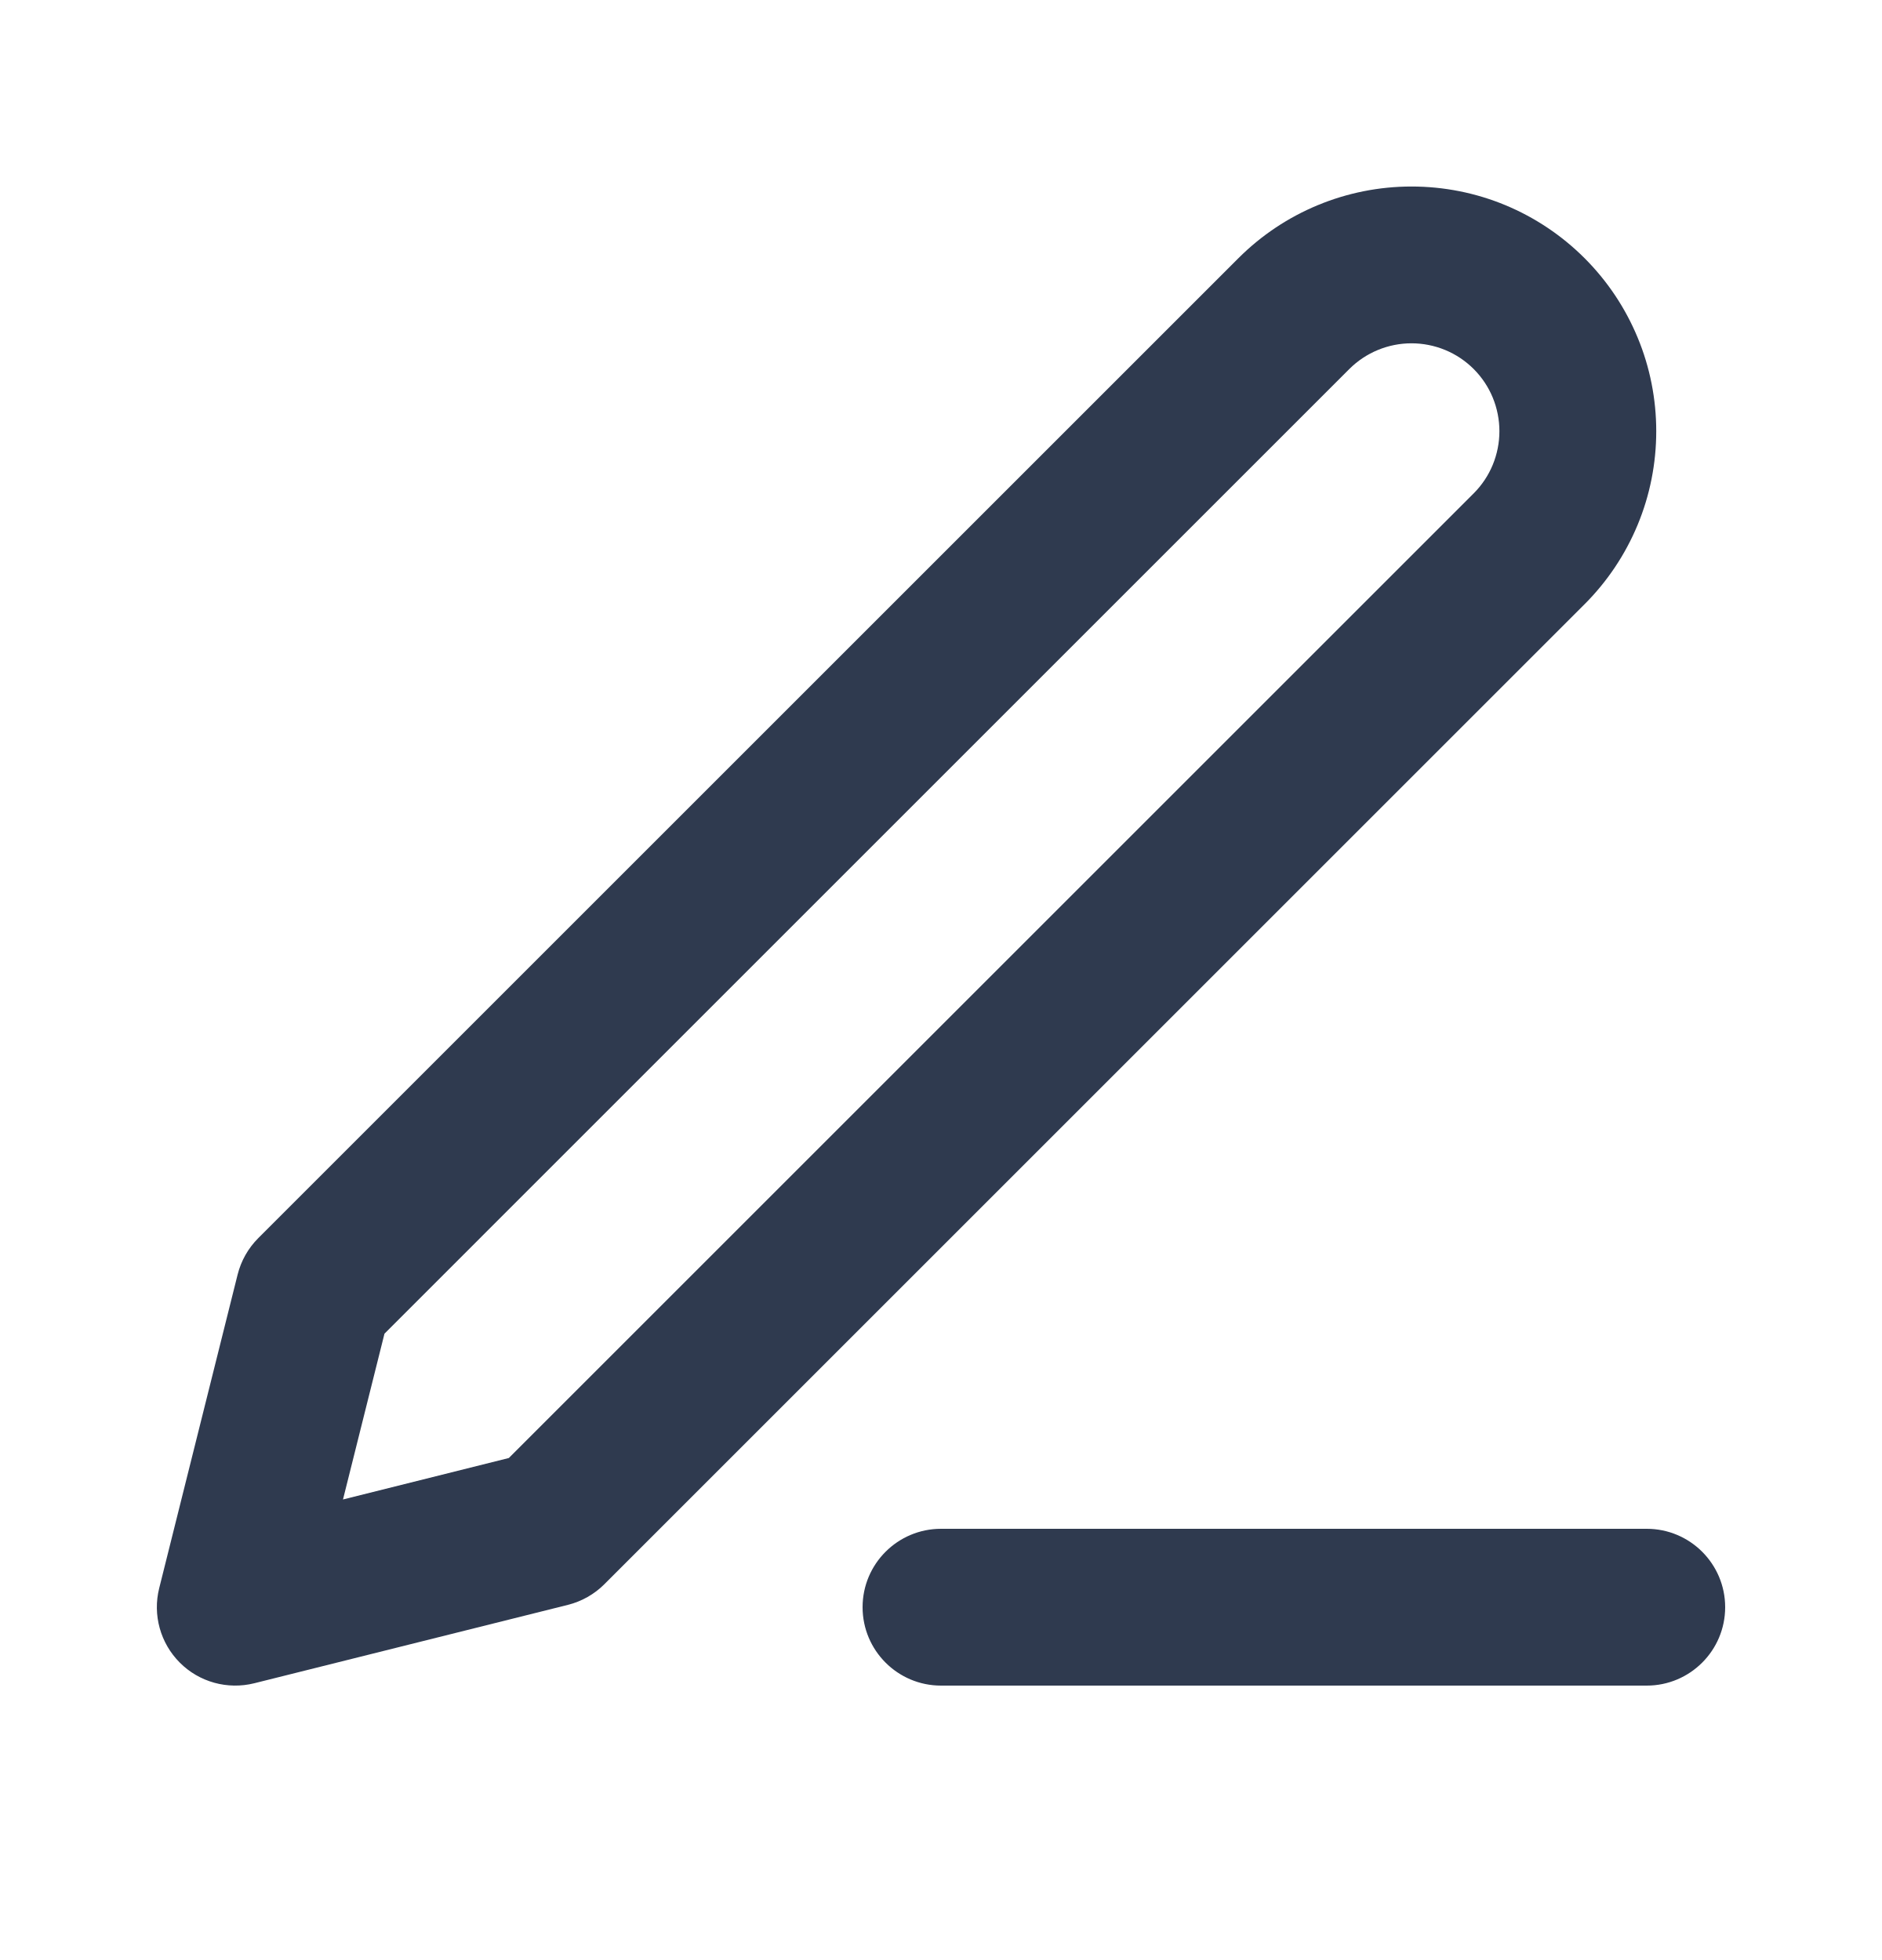
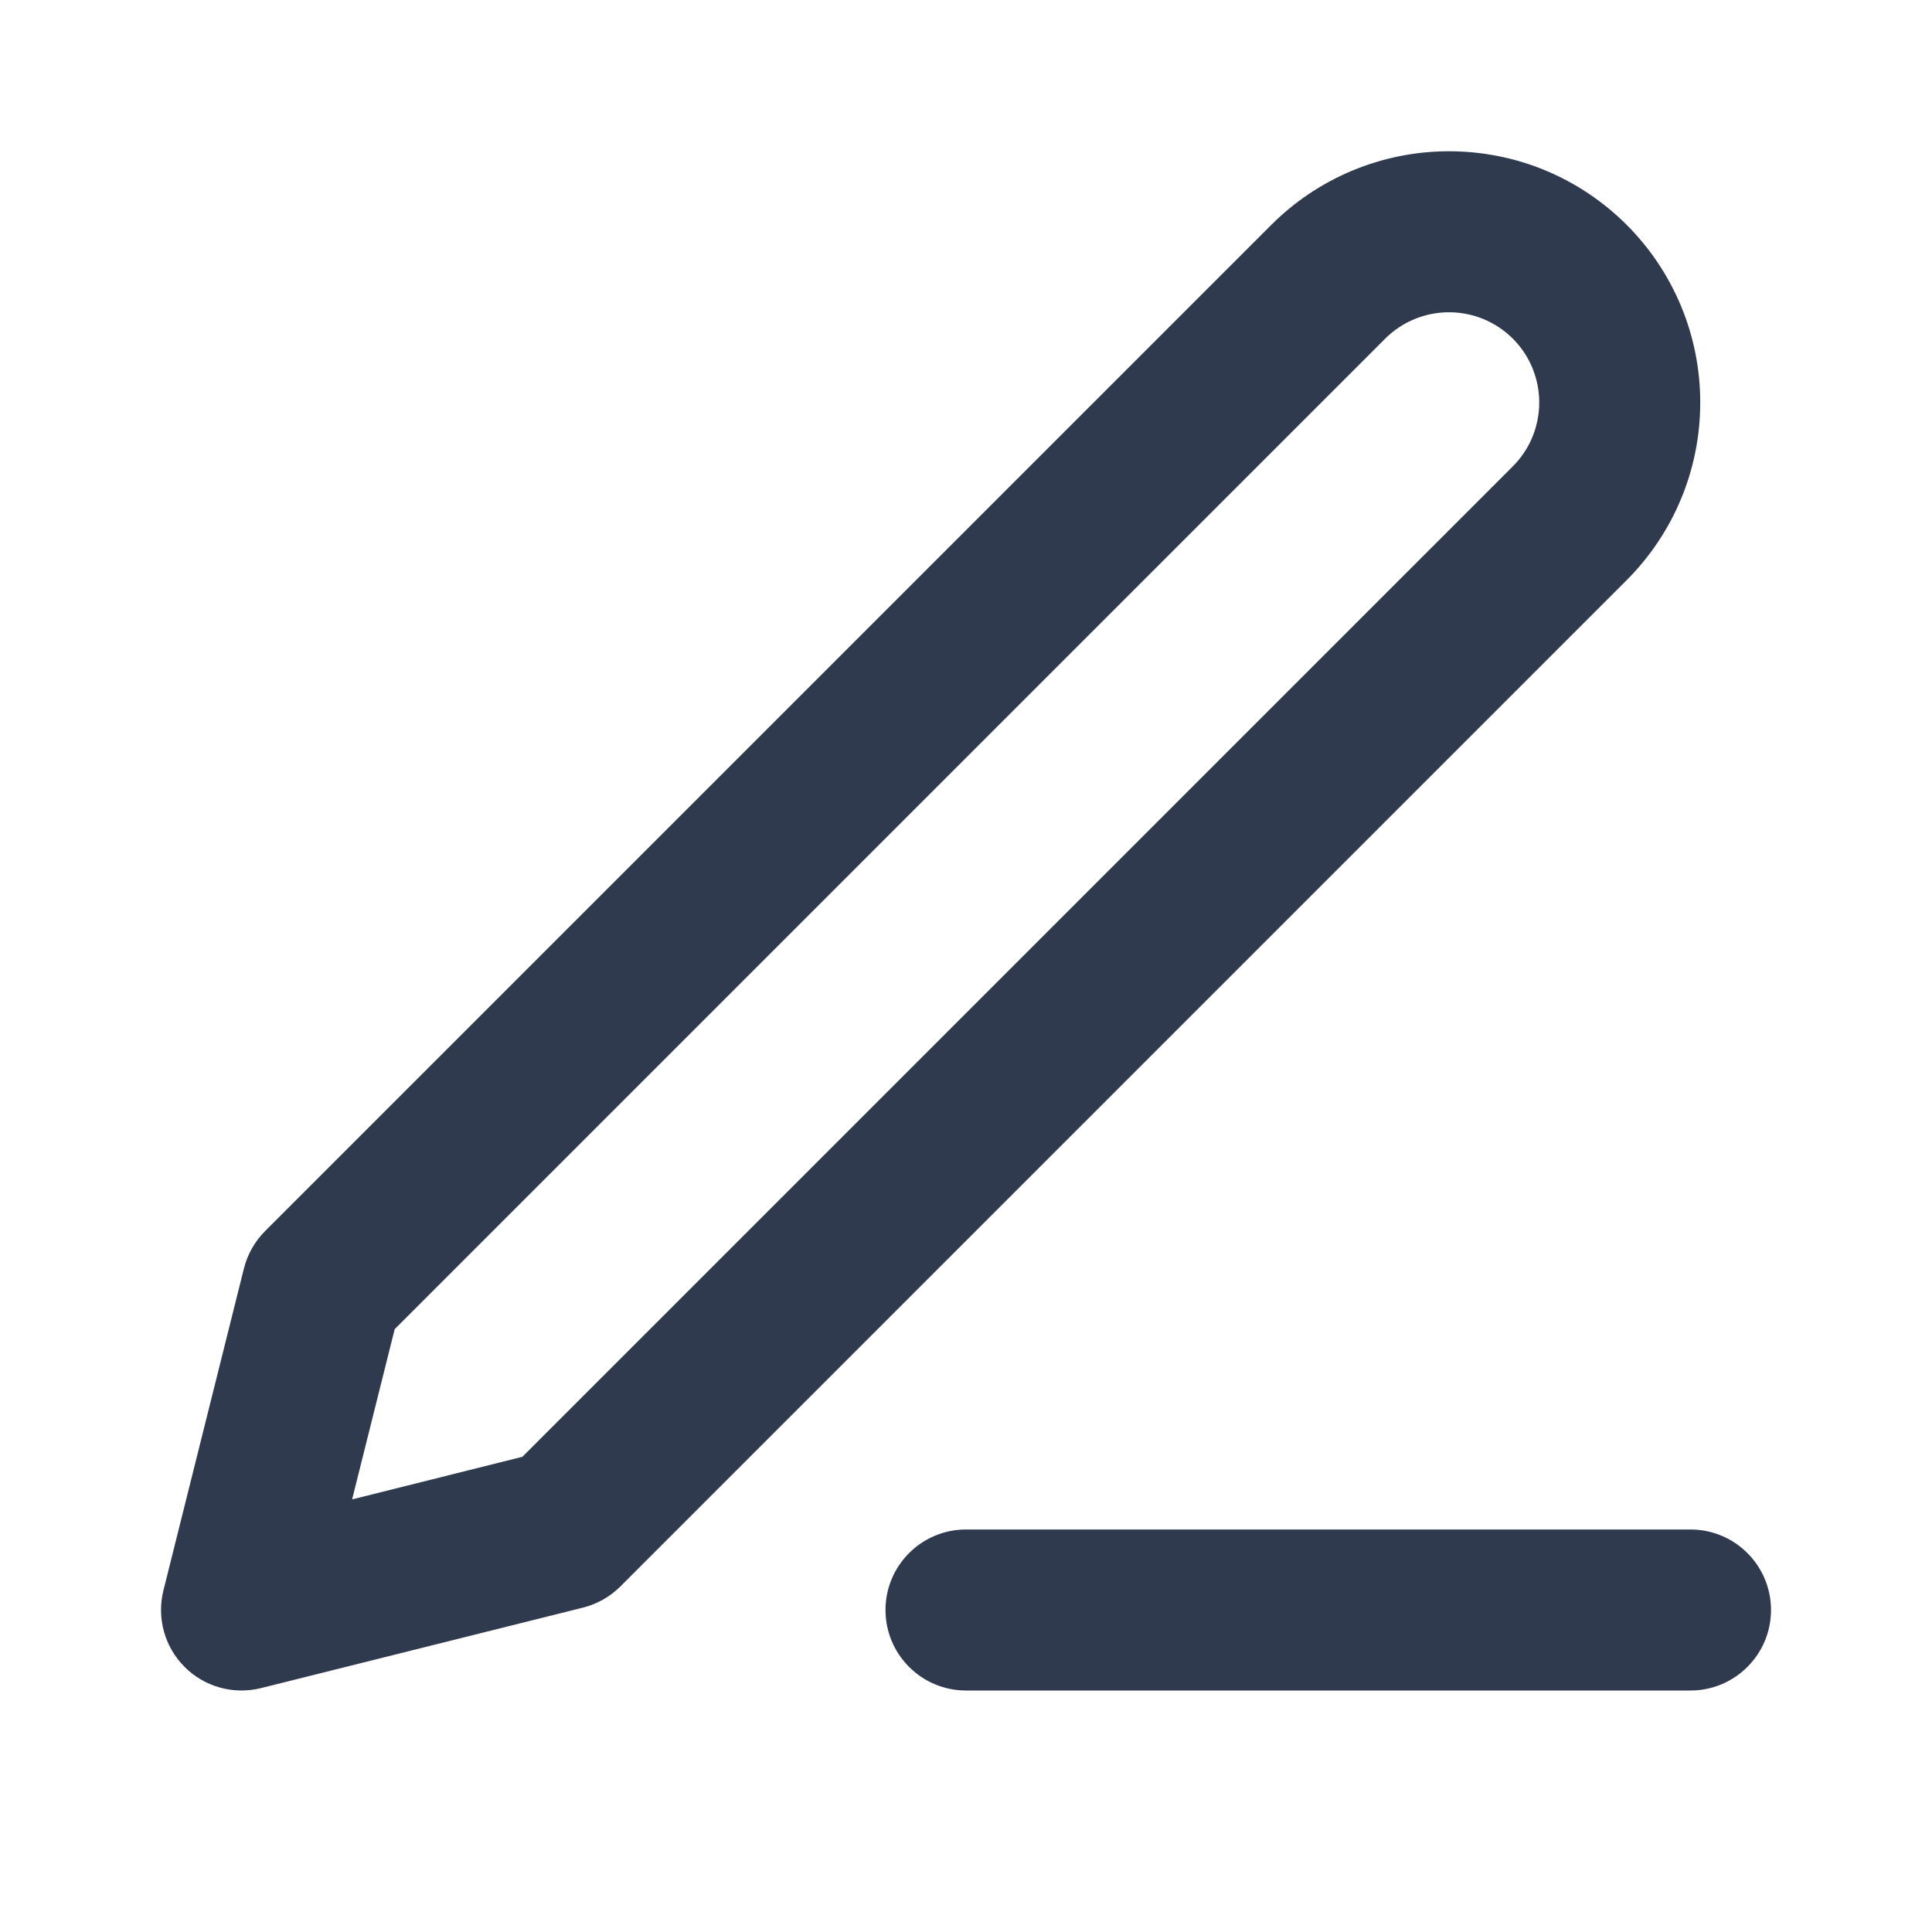
- <svg xmlns="http://www.w3.org/2000/svg" width="24" height="25" viewBox="0 0 24 25" fill="none">
-   <path fill-rule="evenodd" clip-rule="evenodd" d="M18 4.379C17.703 4.379 17.417 4.497 17.207 4.707L4.903 17.011L4.374 19.126L6.489 18.597L18.793 6.293C18.897 6.189 18.98 6.065 19.036 5.929C19.092 5.793 19.121 5.647 19.121 5.5C19.121 5.353 19.092 5.207 19.036 5.071C18.98 4.935 18.897 4.811 18.793 4.707C18.689 4.603 18.565 4.52 18.429 4.464C18.293 4.408 18.147 4.379 18 4.379ZM15.793 3.293C16.378 2.708 17.172 2.379 18 2.379C18.41 2.379 18.816 2.459 19.195 2.616C19.573 2.773 19.917 3.003 20.207 3.293C20.497 3.583 20.727 3.927 20.884 4.306C21.041 4.684 21.121 5.09 21.121 5.5C21.121 5.91 21.041 6.316 20.884 6.694C20.727 7.073 20.497 7.417 20.207 7.707L7.707 20.207C7.579 20.335 7.418 20.426 7.243 20.47L3.243 21.47C2.902 21.555 2.541 21.456 2.293 21.207C2.045 20.959 1.945 20.598 2.03 20.258L3.03 16.258C3.074 16.082 3.165 15.921 3.293 15.793L15.793 3.293ZM11 20.5C11 19.948 11.448 19.5 12 19.5H21C21.552 19.5 22 19.948 22 20.5C22 21.052 21.552 21.5 21 21.5H12C11.448 21.5 11 21.052 11 20.5Z" fill="#2F3A4F" />
+ <svg xmlns="http://www.w3.org/2000/svg" width="24" height="24" viewBox="0 0 24 24" fill="none">
+   <path d="M18 1.879C17.172 1.879 16.378 2.208 15.793 2.793L3.293 15.293C3.165 15.421 3.074 15.582 3.03 15.758L2.03 19.758C1.945 20.098 2.045 20.459 2.293 20.707C2.541 20.956 2.902 21.055 3.243 20.97L7.243 19.97C7.418 19.926 7.579 19.835 7.707 19.707L20.207 7.207C20.497 6.917 20.727 6.573 20.884 6.194C21.041 5.816 21.121 5.41 21.121 5C21.121 4.59 21.041 4.184 20.884 3.806C20.727 3.427 20.497 3.083 20.207 2.793C19.917 2.503 19.573 2.273 19.195 2.116C18.816 1.959 18.41 1.879 18 1.879ZM17.207 4.207C17.417 3.997 17.703 3.879 18 3.879C18.147 3.879 18.293 3.908 18.429 3.964C18.565 4.02 18.689 4.103 18.793 4.207C18.897 4.311 18.98 4.435 19.036 4.571C19.092 4.707 19.121 4.853 19.121 5C19.121 5.147 19.092 5.293 19.036 5.429C18.98 5.565 18.897 5.689 18.793 5.793L6.489 18.097L4.374 18.626L4.903 16.511L17.207 4.207Z" fill="#2F3A4F" />
+   <path d="M12 19C11.448 19 11 19.448 11 20C11 20.552 11.448 21 12 21H21C21.552 21 22 20.552 22 20C22 19.448 21.552 19 21 19H12Z" fill="#2F3A4F" />
</svg>
